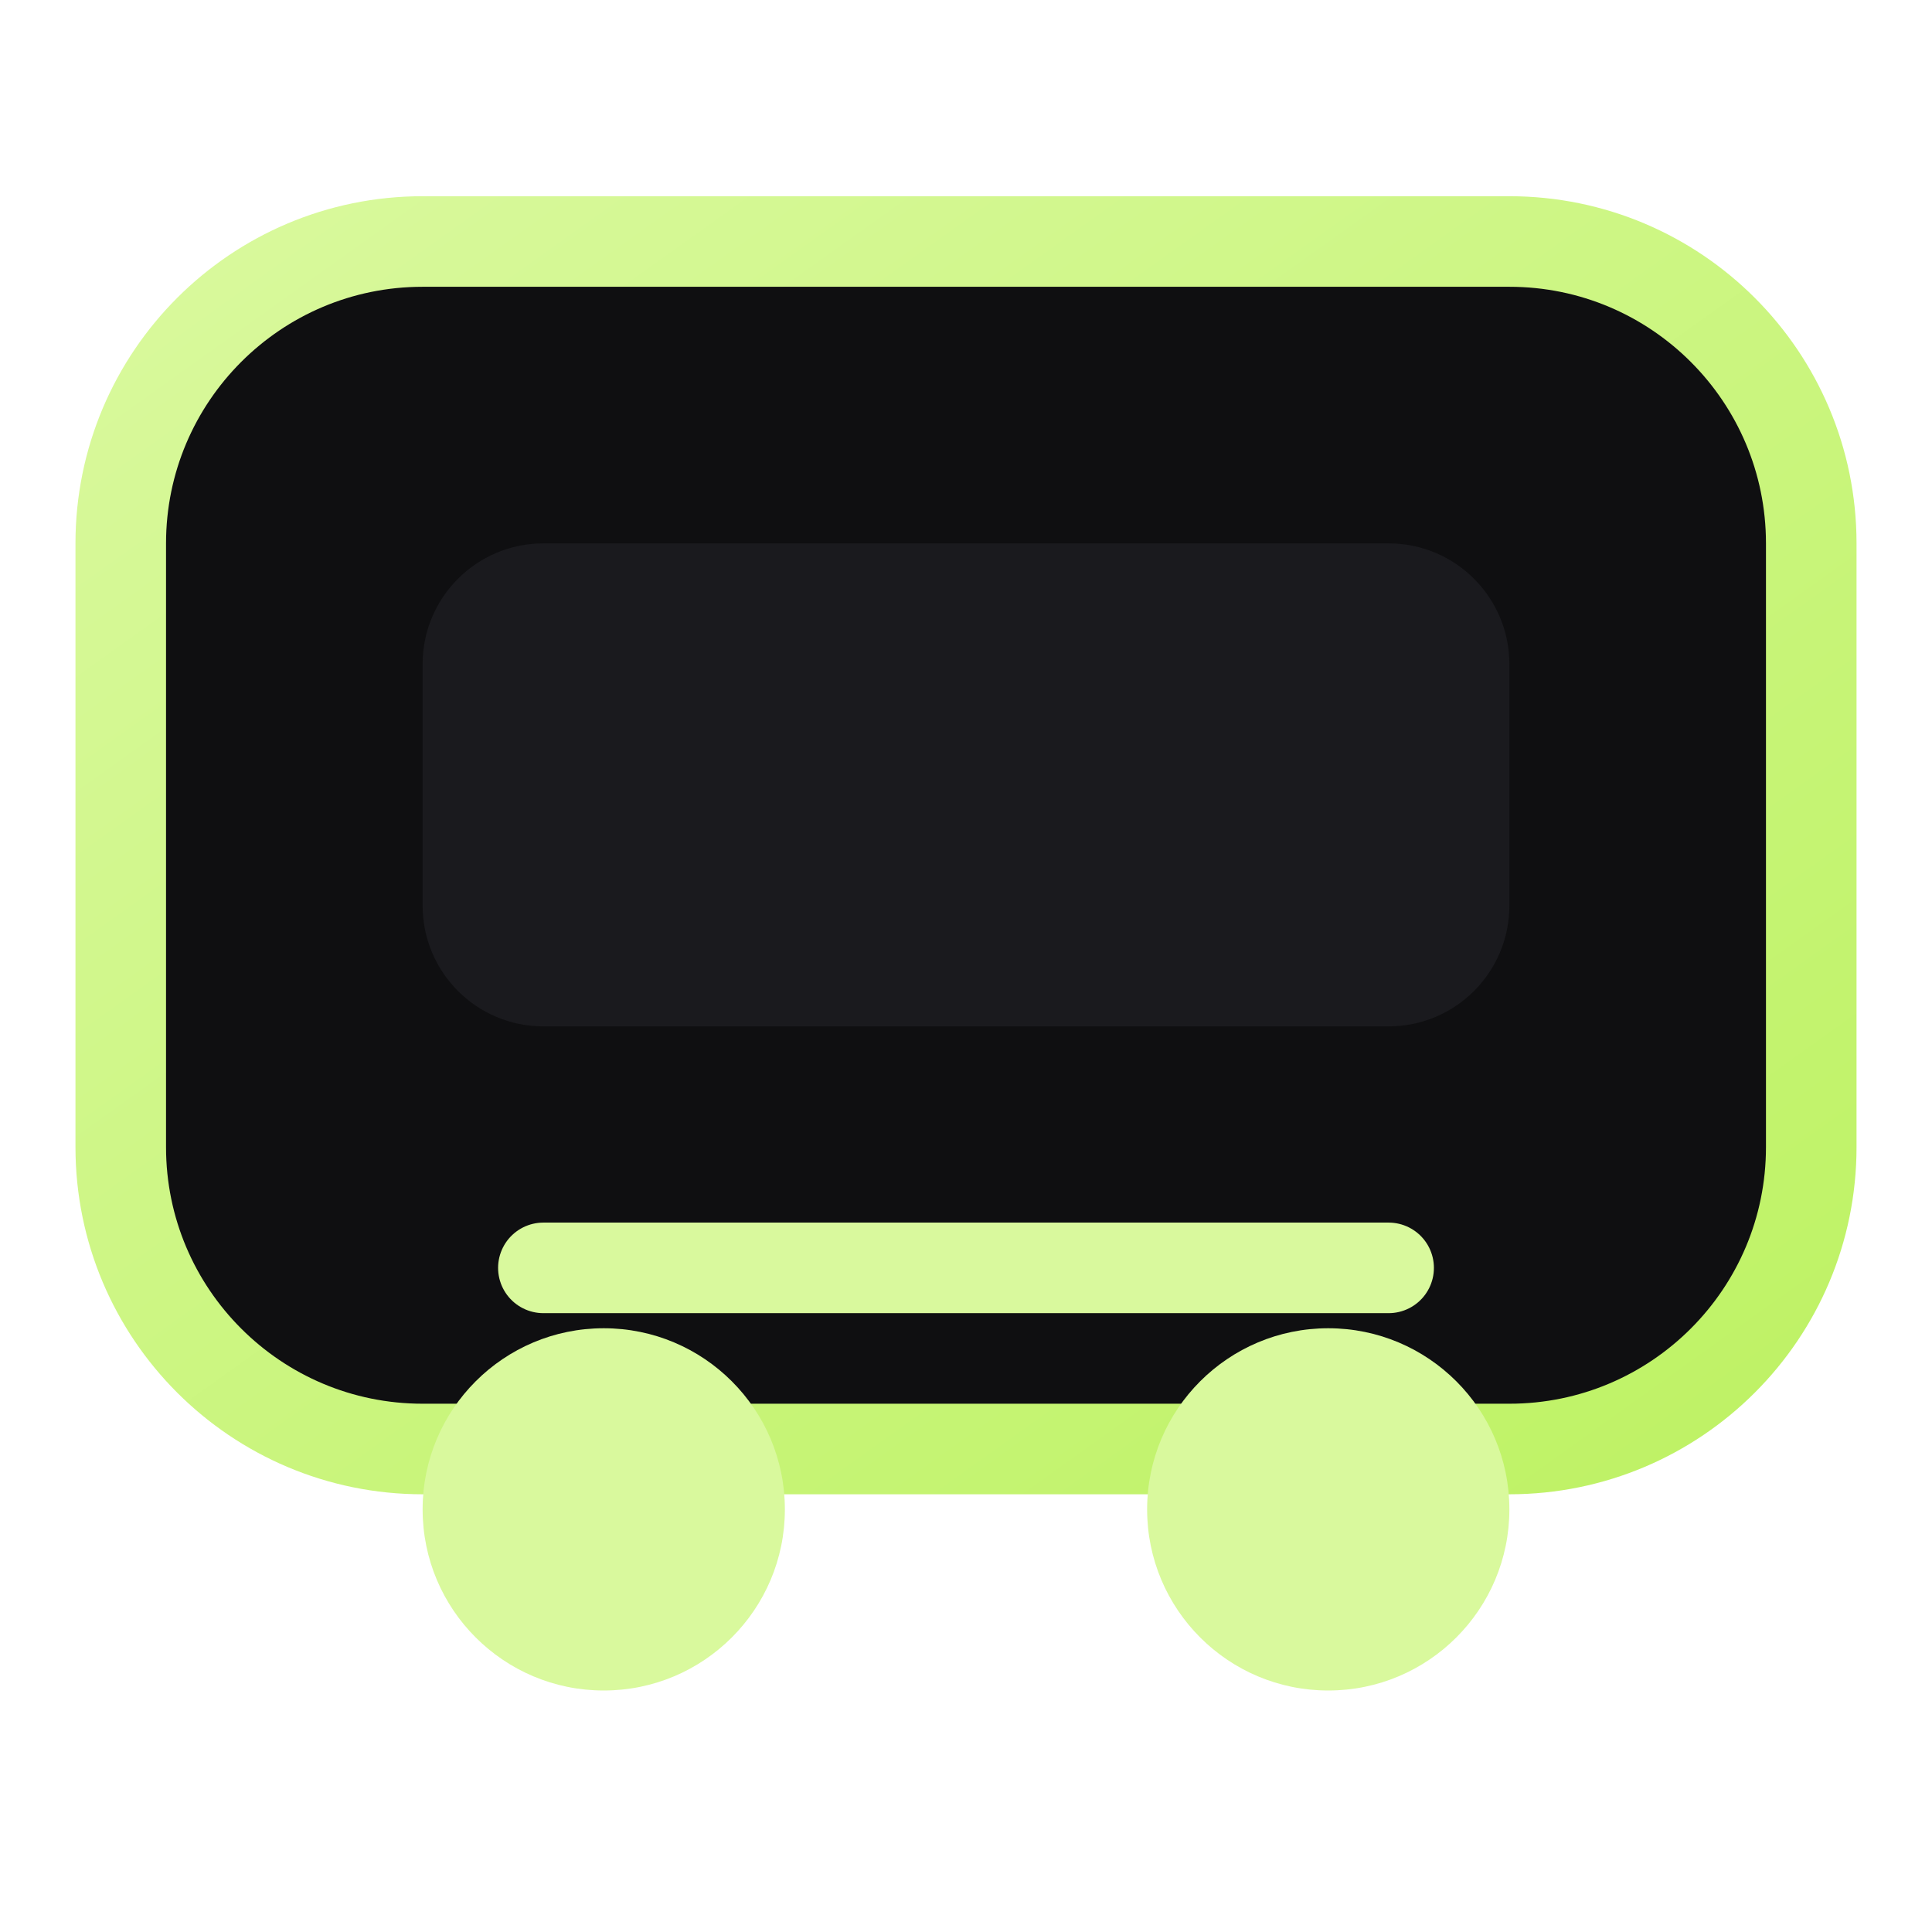
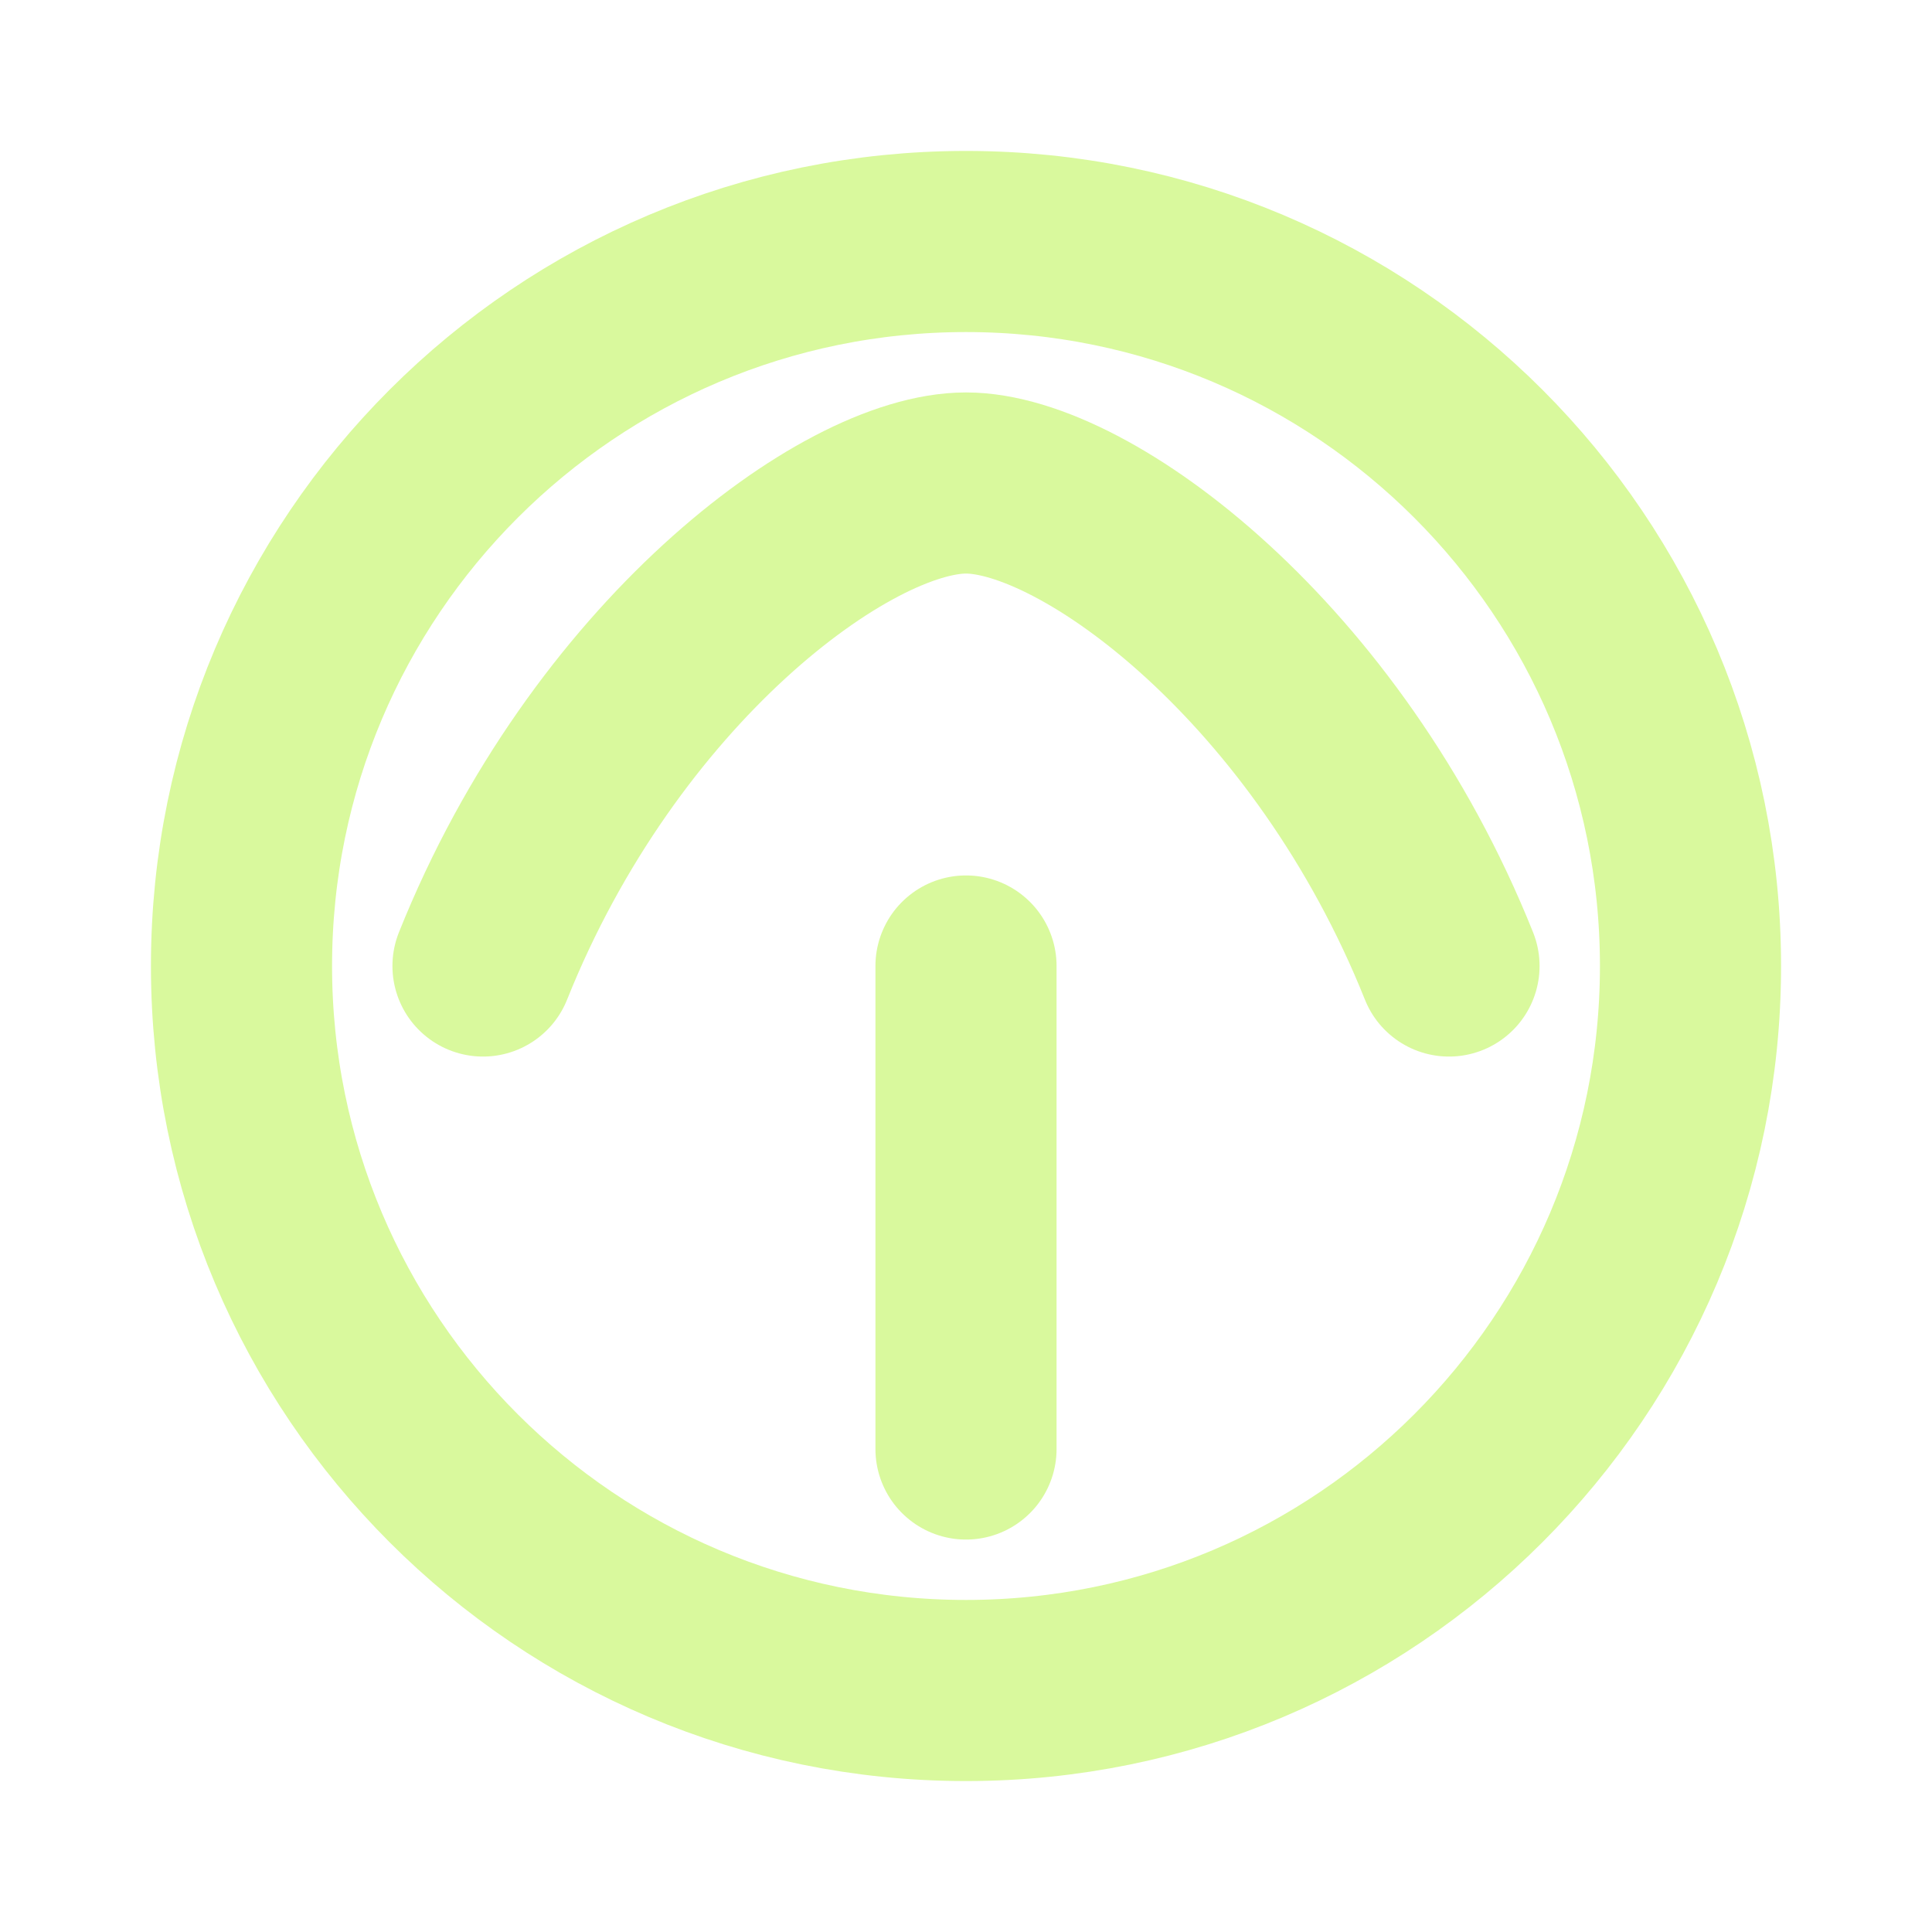
<svg xmlns="http://www.w3.org/2000/svg" viewBox="0 0 64 64">
-   <defs>
-     <linearGradient id="g" x1="0" y1="0" x2="1" y2="1">
-       <stop offset="0" stop-color="#D9F99D" />
-       <stop offset="1" stop-color="#BEF264" />
-     </linearGradient>
-   </defs>
-   <rect x="4" y="8" width="56" height="40" rx="10" fill="#0F0F11" stroke="url(#g)" stroke-width="3" />
-   <rect x="14" y="18" width="36" height="16" rx="4" fill="#1A1A1E" />
-   <circle cx="20" cy="50" r="6" fill="#D9F99D" />
-   <circle cx="44" cy="50" r="6" fill="#D9F99D" />
-   <path d="M18 42h28" stroke="#D9F99D" stroke-width="3" stroke-linecap="round" />
+   <g fill="none" stroke="#D9F99D" stroke-linecap="round" stroke-linejoin="round">
+     <circle cx="32" cy="32" r="24" stroke-width="6" />
+     <path d="M16 32c4-10 12-16 16-16s12 6 16 16" stroke-width="6" />
+     <path d="M32 32v16" stroke-width="6" />
+   </g>
</svg>
